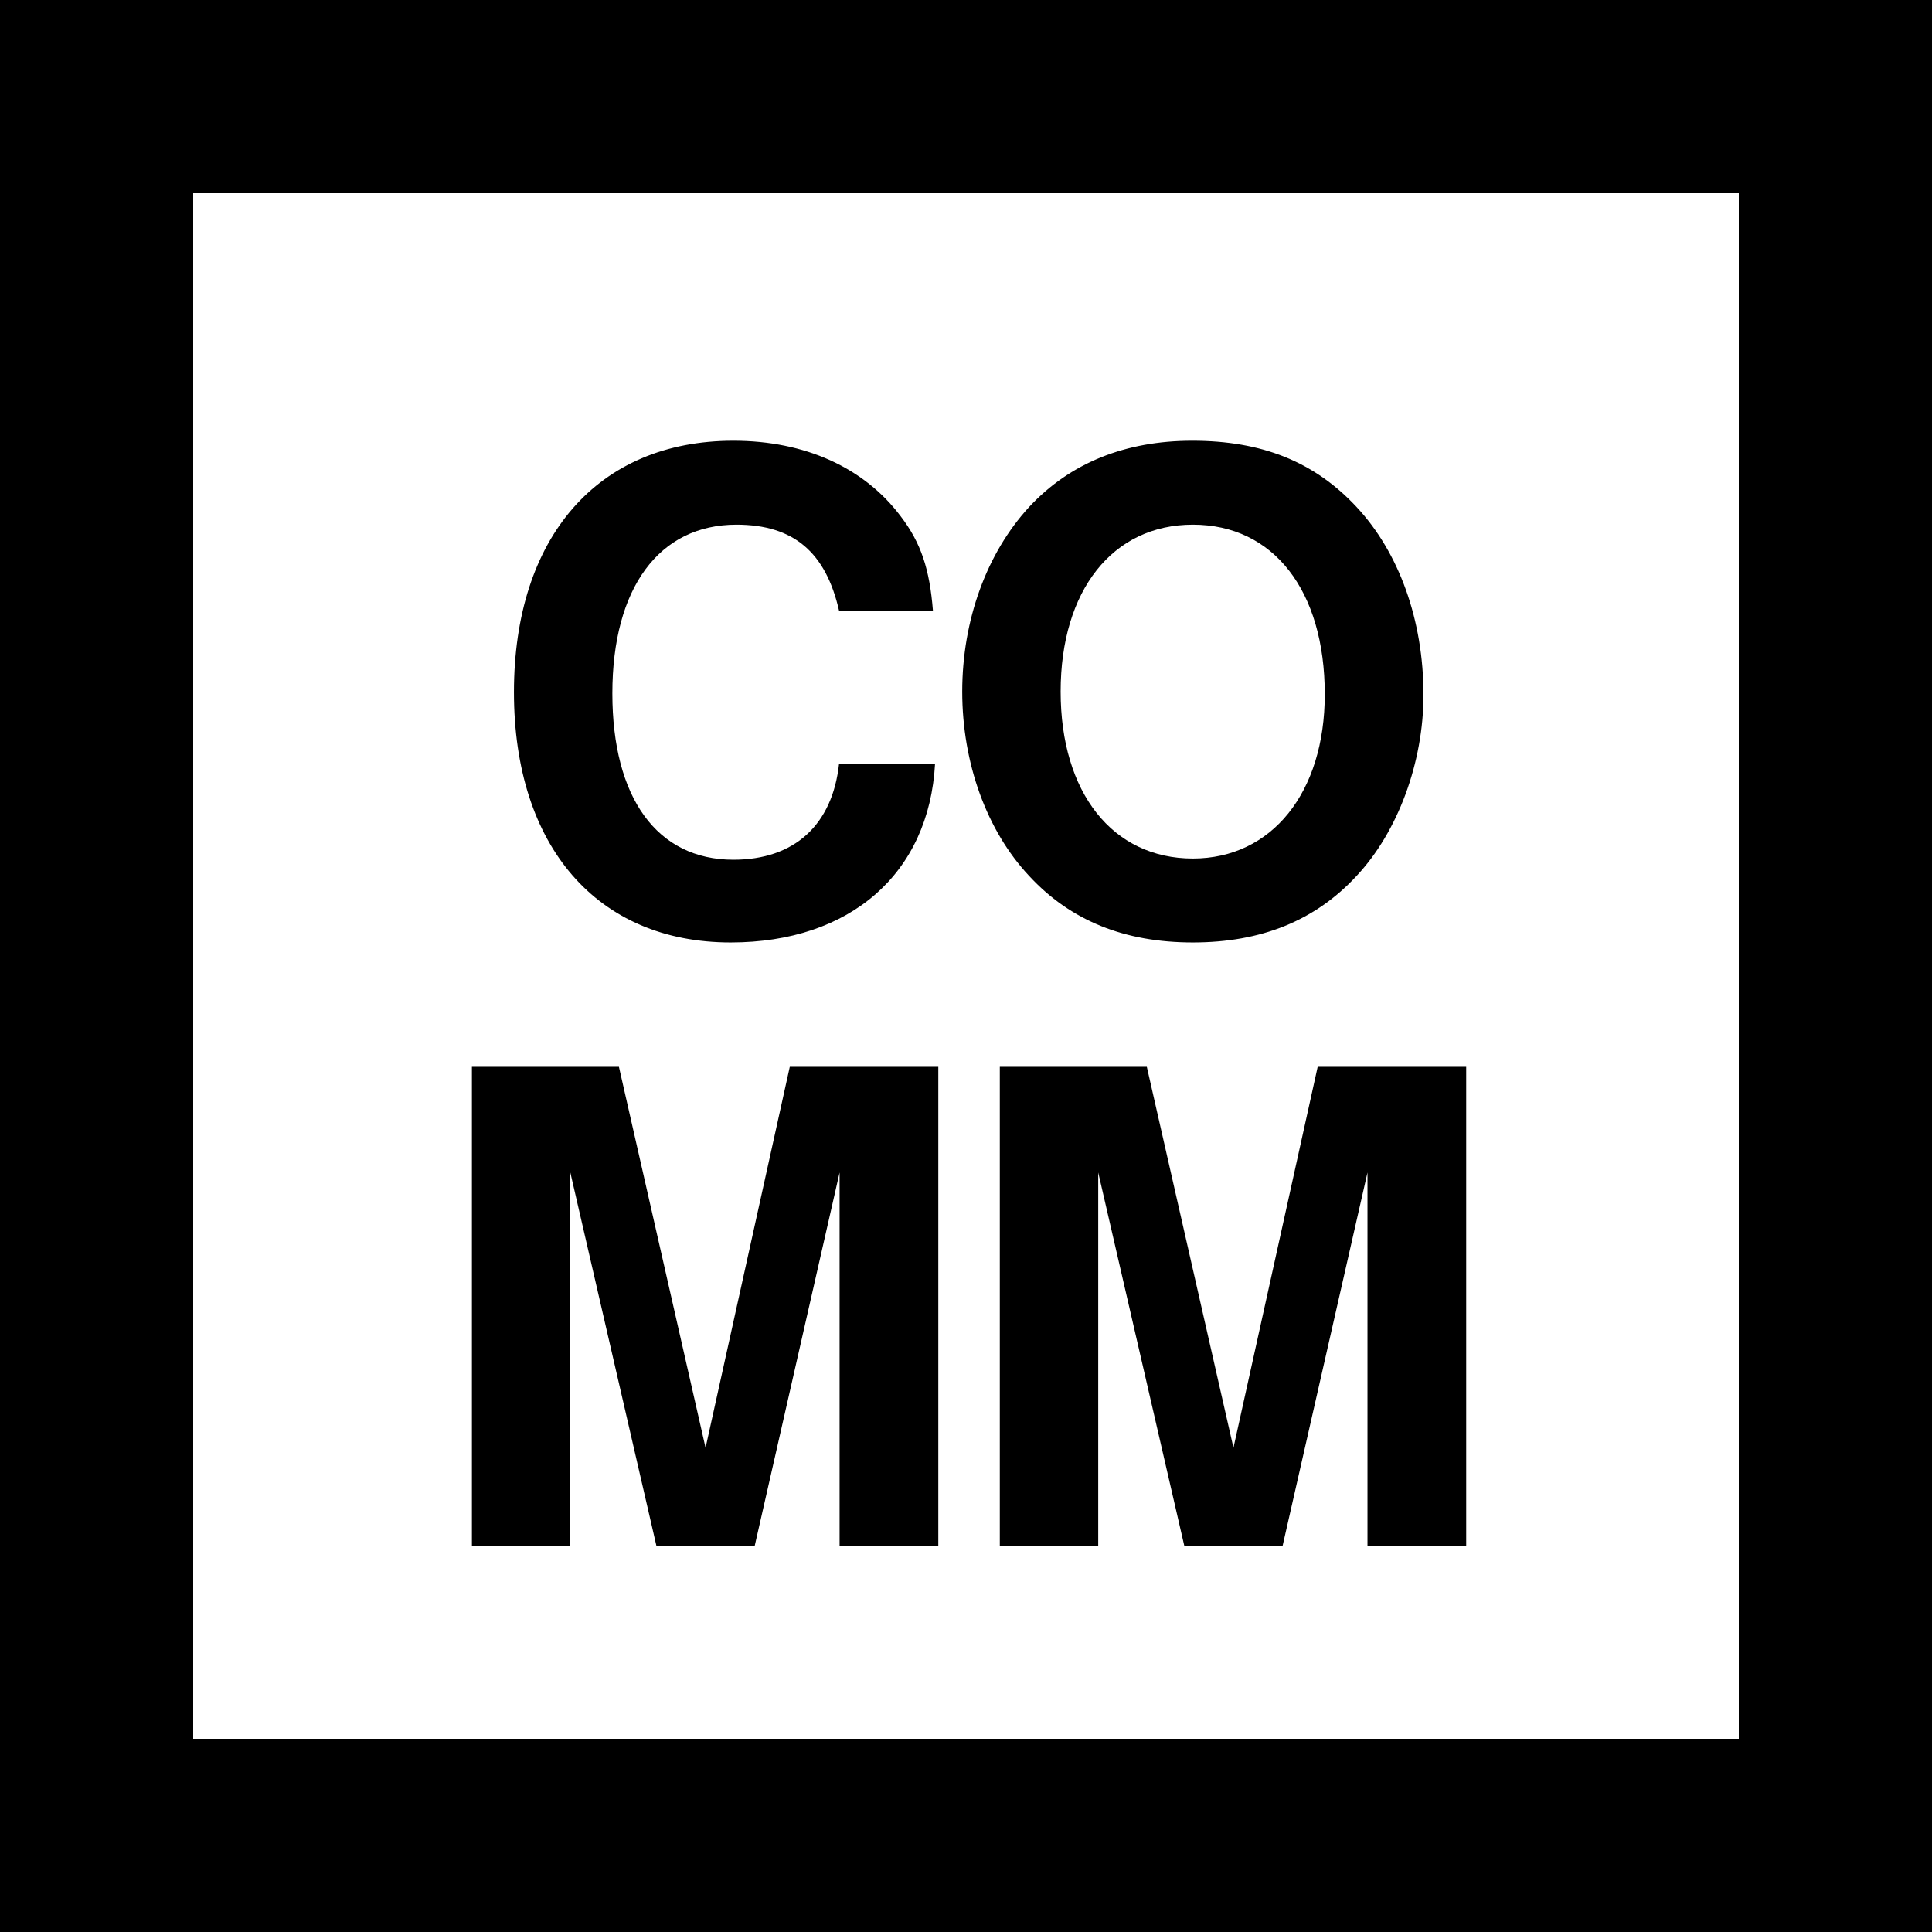
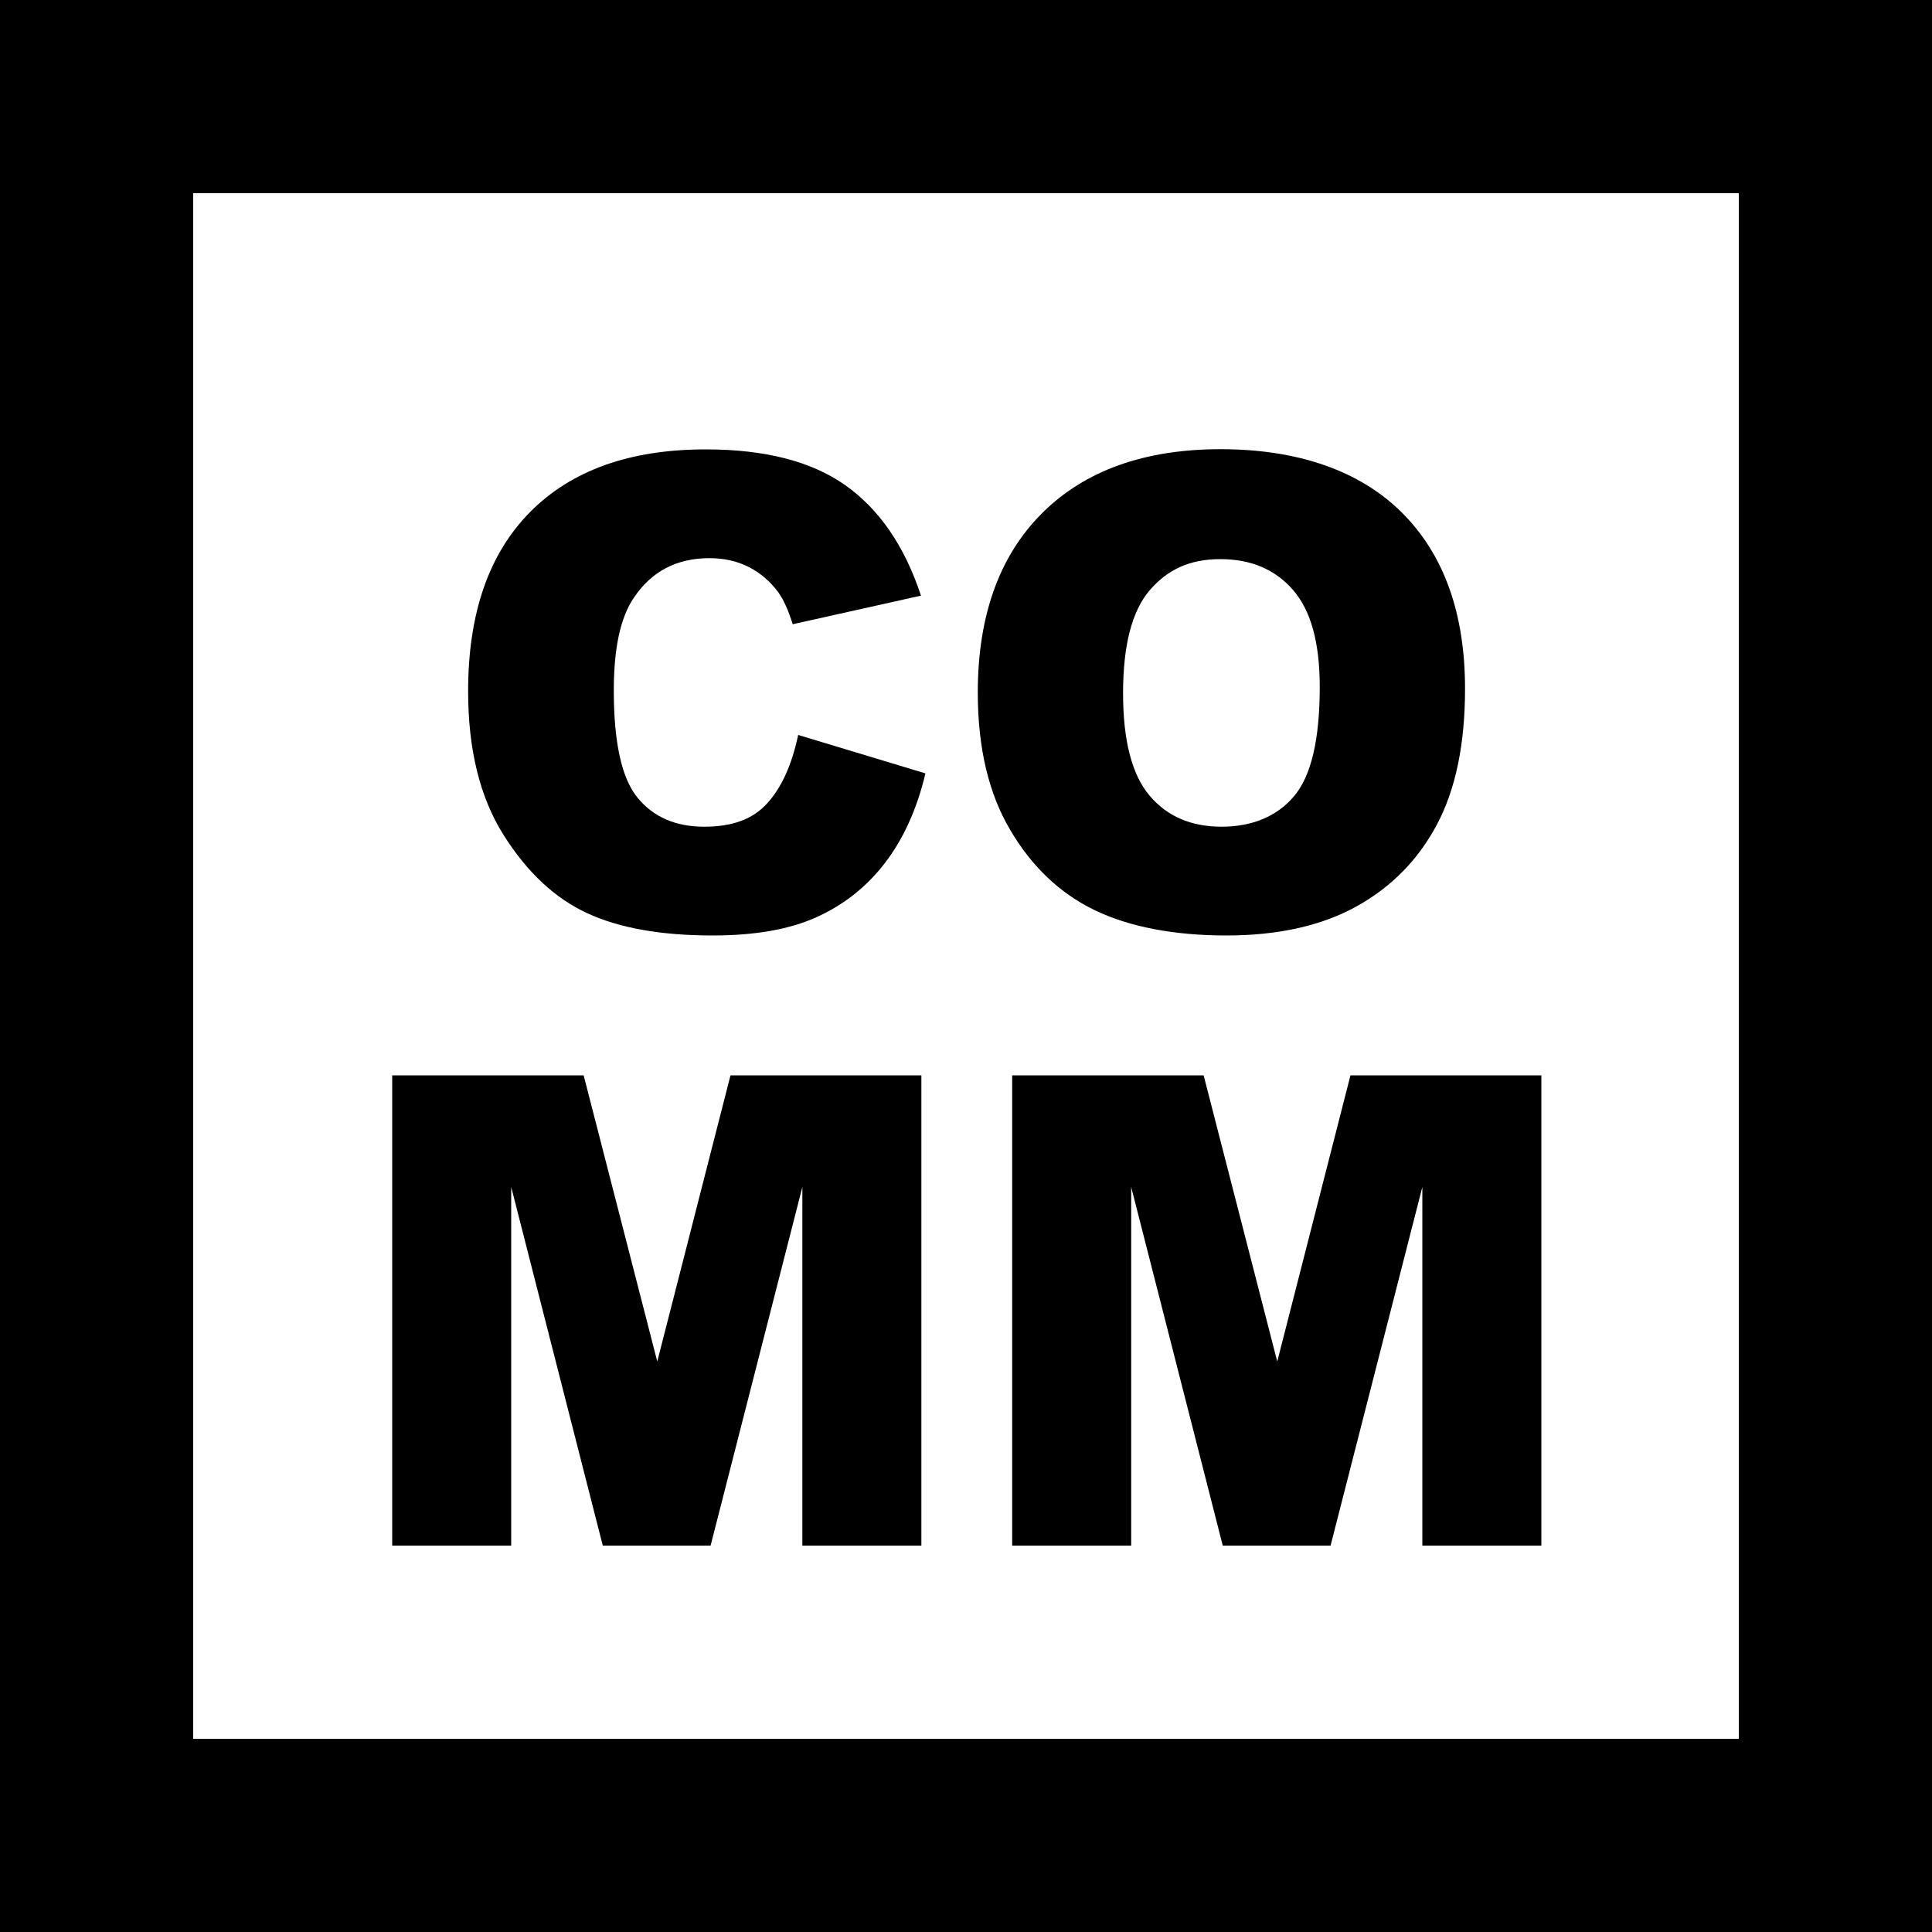
- <svg xmlns="http://www.w3.org/2000/svg" viewBox="0 0 100 100" role="img" aria-label="COMM Awards">
-   <rect x="3" y="3" width="94" height="94" fill="none" stroke="#000" stroke-width="14" />
-   <g fill="#000" font-family="Helvetica Neue, Helvetica, Arial, sans-serif" font-weight="900" font-size="34" text-anchor="middle" letter-spacing="-1">
-     <text x="50" y="48">CO</text>
-     <text x="50" y="80">MM</text>
+ <svg xmlns="http://www.w3.org/2000/svg" id="Ebene_1" version="1.1" viewBox="0 0 100 100">
+   <defs>
+     <style>
+       .st0 {
+         isolation: isolate;
+       }
+     </style>
+   </defs>
+   <path d="M104,104H-4V-4h108v108ZM10,90h80V10H10v80Z" />
+   <g>
+     <g class="st0">
+       <path d="M41.31,38.04l6.59,1.99c-.44,1.85-1.14,3.39-2.09,4.63-.95,1.24-2.13,2.17-3.54,2.81s-3.21.95-5.39.95c-2.65,0-4.81-.38-6.48-1.15s-3.12-2.12-4.34-4.06c-1.22-1.94-1.83-4.41-1.83-7.43,0-4.03,1.07-7.12,3.21-9.28,2.14-2.16,5.17-3.24,9.09-3.24,3.07,0,5.48.62,7.23,1.86,1.75,1.24,3.06,3.14,3.91,5.71l-6.64,1.48c-.23-.74-.48-1.28-.73-1.63-.42-.58-.94-1.02-1.54-1.33-.61-.31-1.29-.46-2.04-.46-1.7,0-3.01.69-3.92,2.06-.69,1.02-1.03,2.61-1.03,4.79,0,2.7.41,4.55,1.23,5.55.82,1,1.97,1.5,3.45,1.5s2.53-.4,3.26-1.21c.74-.81,1.27-1.98,1.6-3.52Z" />
+       <path d="M50.61,35.85c0-3.97,1.11-7.07,3.32-9.28,2.21-2.21,5.3-3.32,9.25-3.32s7.17,1.09,9.36,3.26c2.19,2.17,3.29,5.22,3.29,9.14,0,2.84-.48,5.18-1.44,7-.96,1.82-2.34,3.24-4.15,4.25-1.81,1.01-4.07,1.52-6.76,1.52s-5.02-.44-6.82-1.31c-1.8-.87-3.26-2.26-4.37-4.15-1.12-1.89-1.68-4.26-1.68-7.11ZM58.13,35.88c0,2.46.46,4.22,1.37,5.3s2.16,1.61,3.73,1.61,2.87-.53,3.75-1.58c.89-1.05,1.33-2.94,1.33-5.66,0-2.29-.46-3.96-1.39-5.02-.92-1.06-2.18-1.59-3.76-1.59s-2.73.54-3.65,1.61c-.92,1.07-1.38,2.85-1.38,5.33Z" />
+     </g>
+     <g class="st0">
+       <path d="M20.32,55.66h9.89l3.81,14.81,3.79-14.81h9.88v24.34h-6.16v-18.56l-4.75,18.56h-5.58l-4.74-18.56v18.56h-6.16v-24.34Z" />
+       <path d="M52.41,55.66h9.89l3.81,14.81,3.79-14.81h9.88v24.34h-6.16v-18.56l-4.75,18.56h-5.58l-4.74-18.56v18.56h-6.16v-24.34Z" />
+     </g>
  </g>
</svg>
